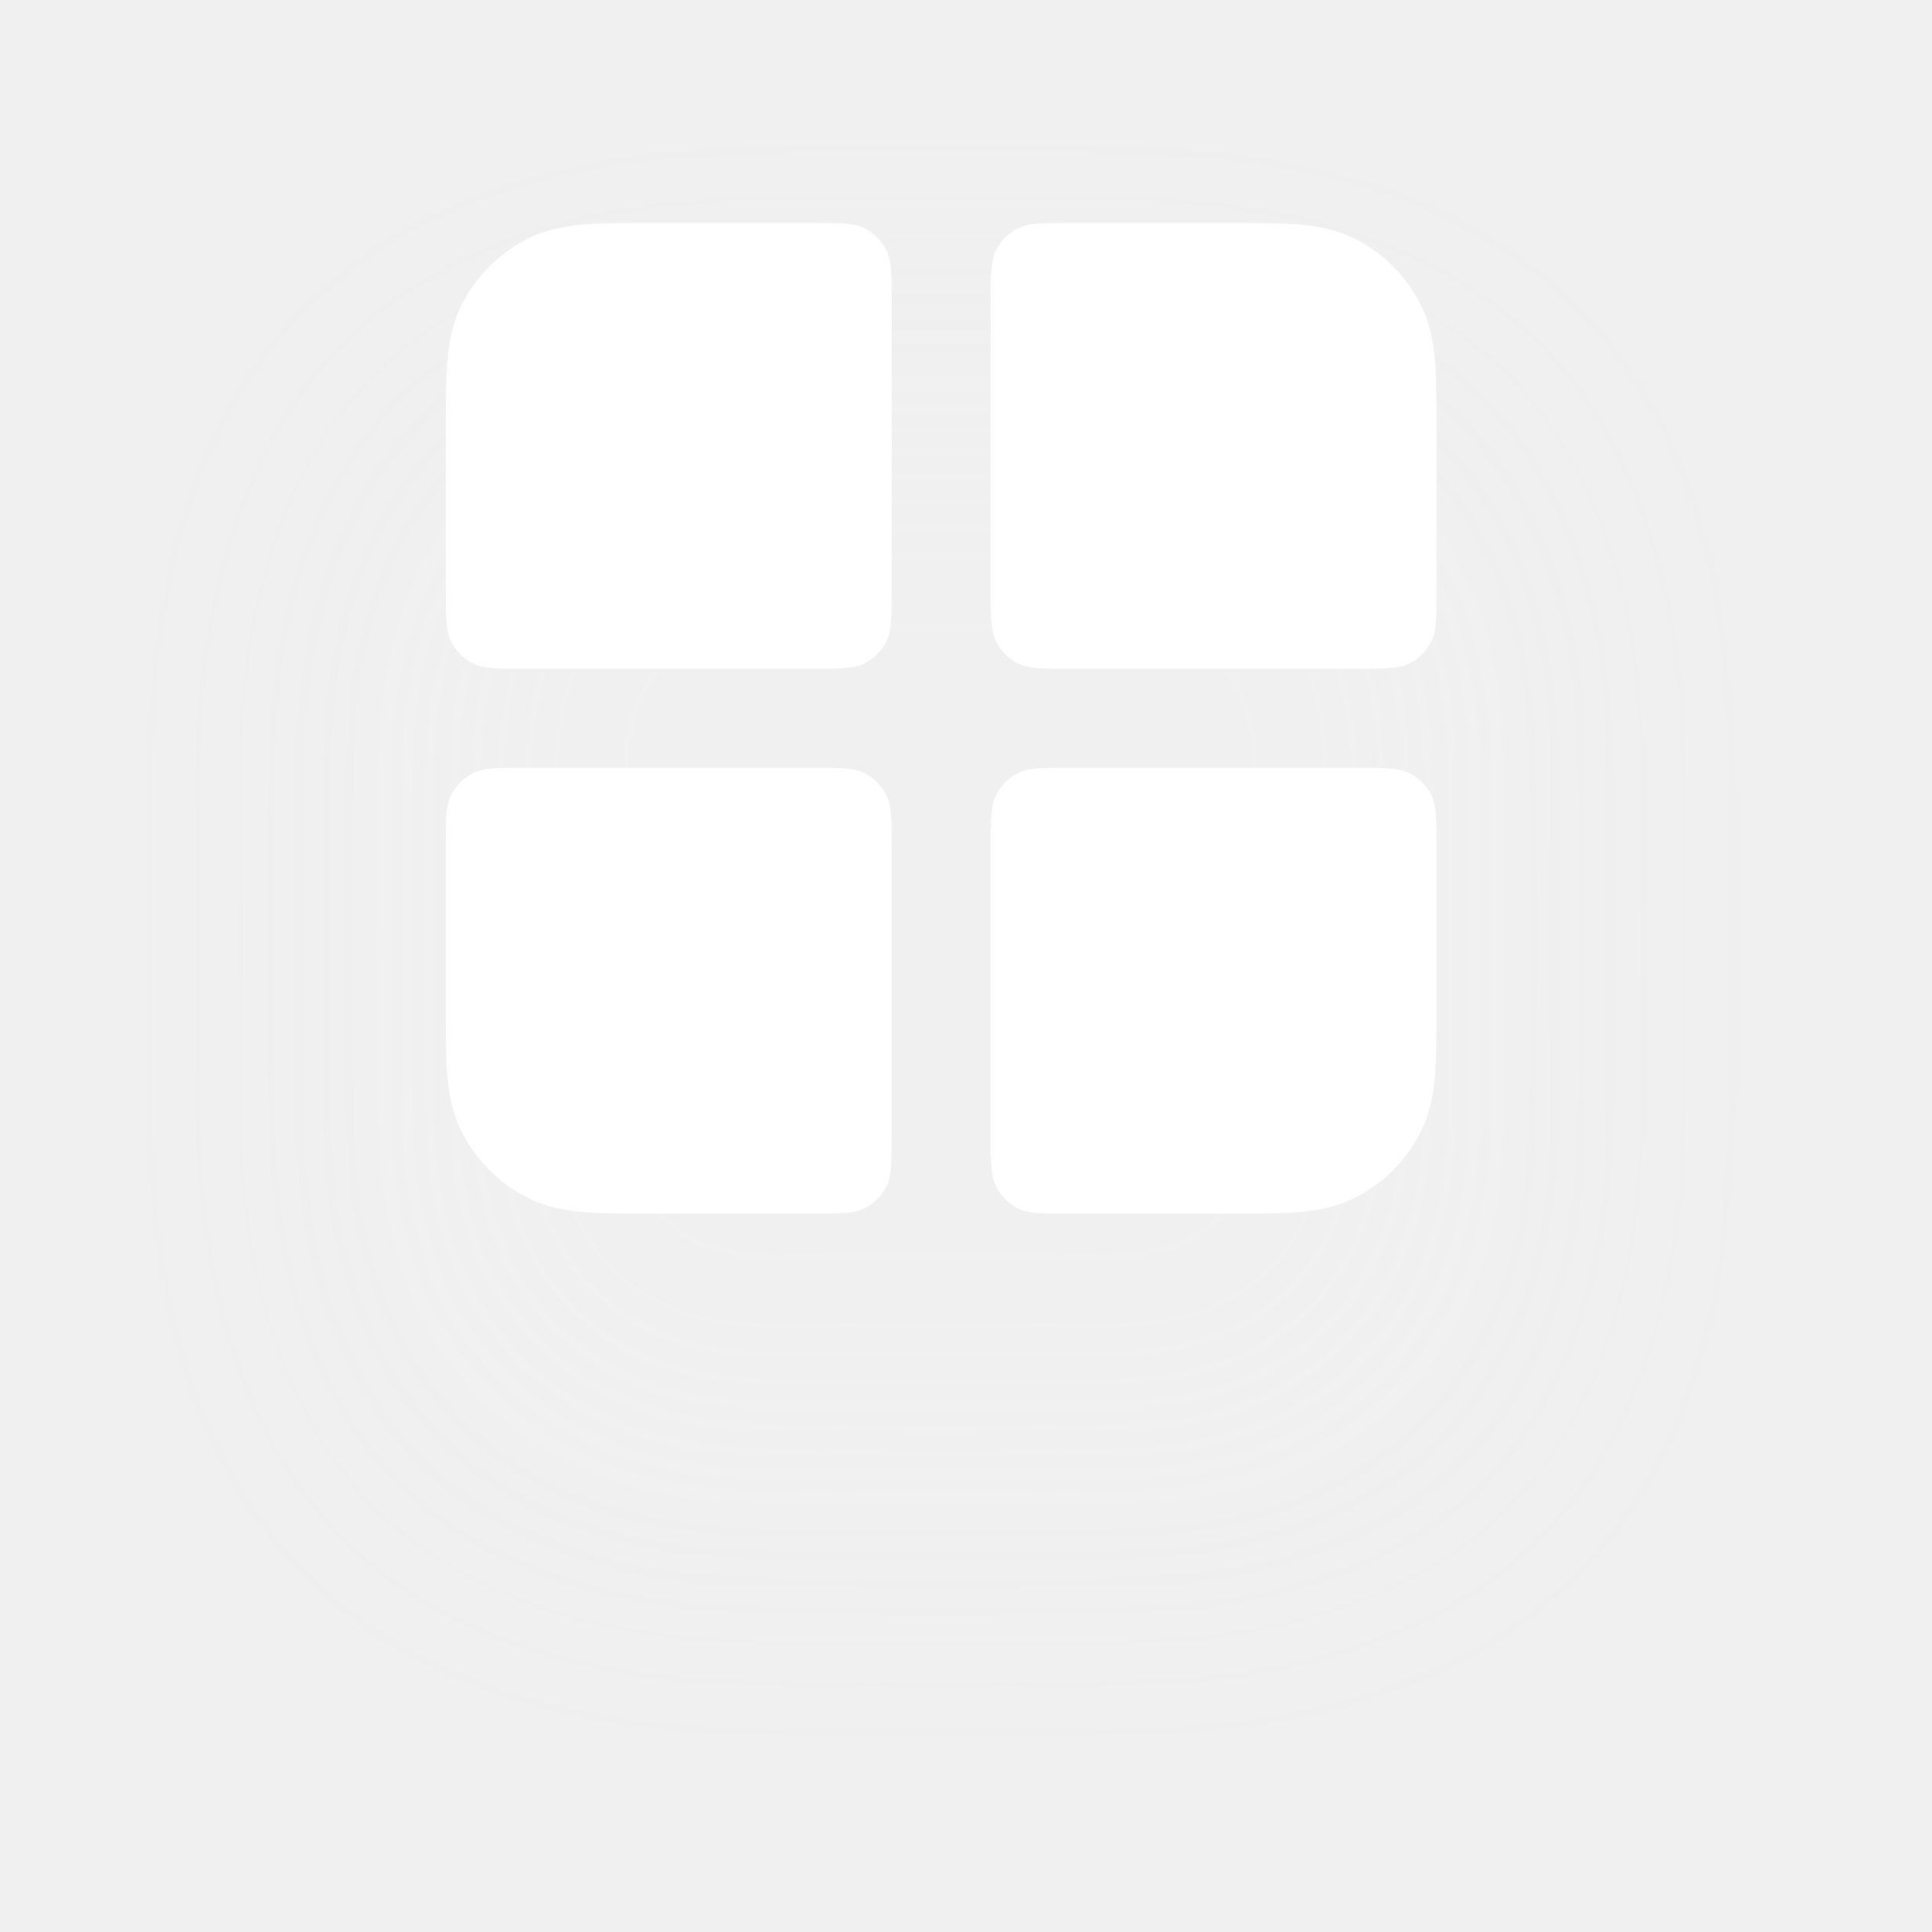
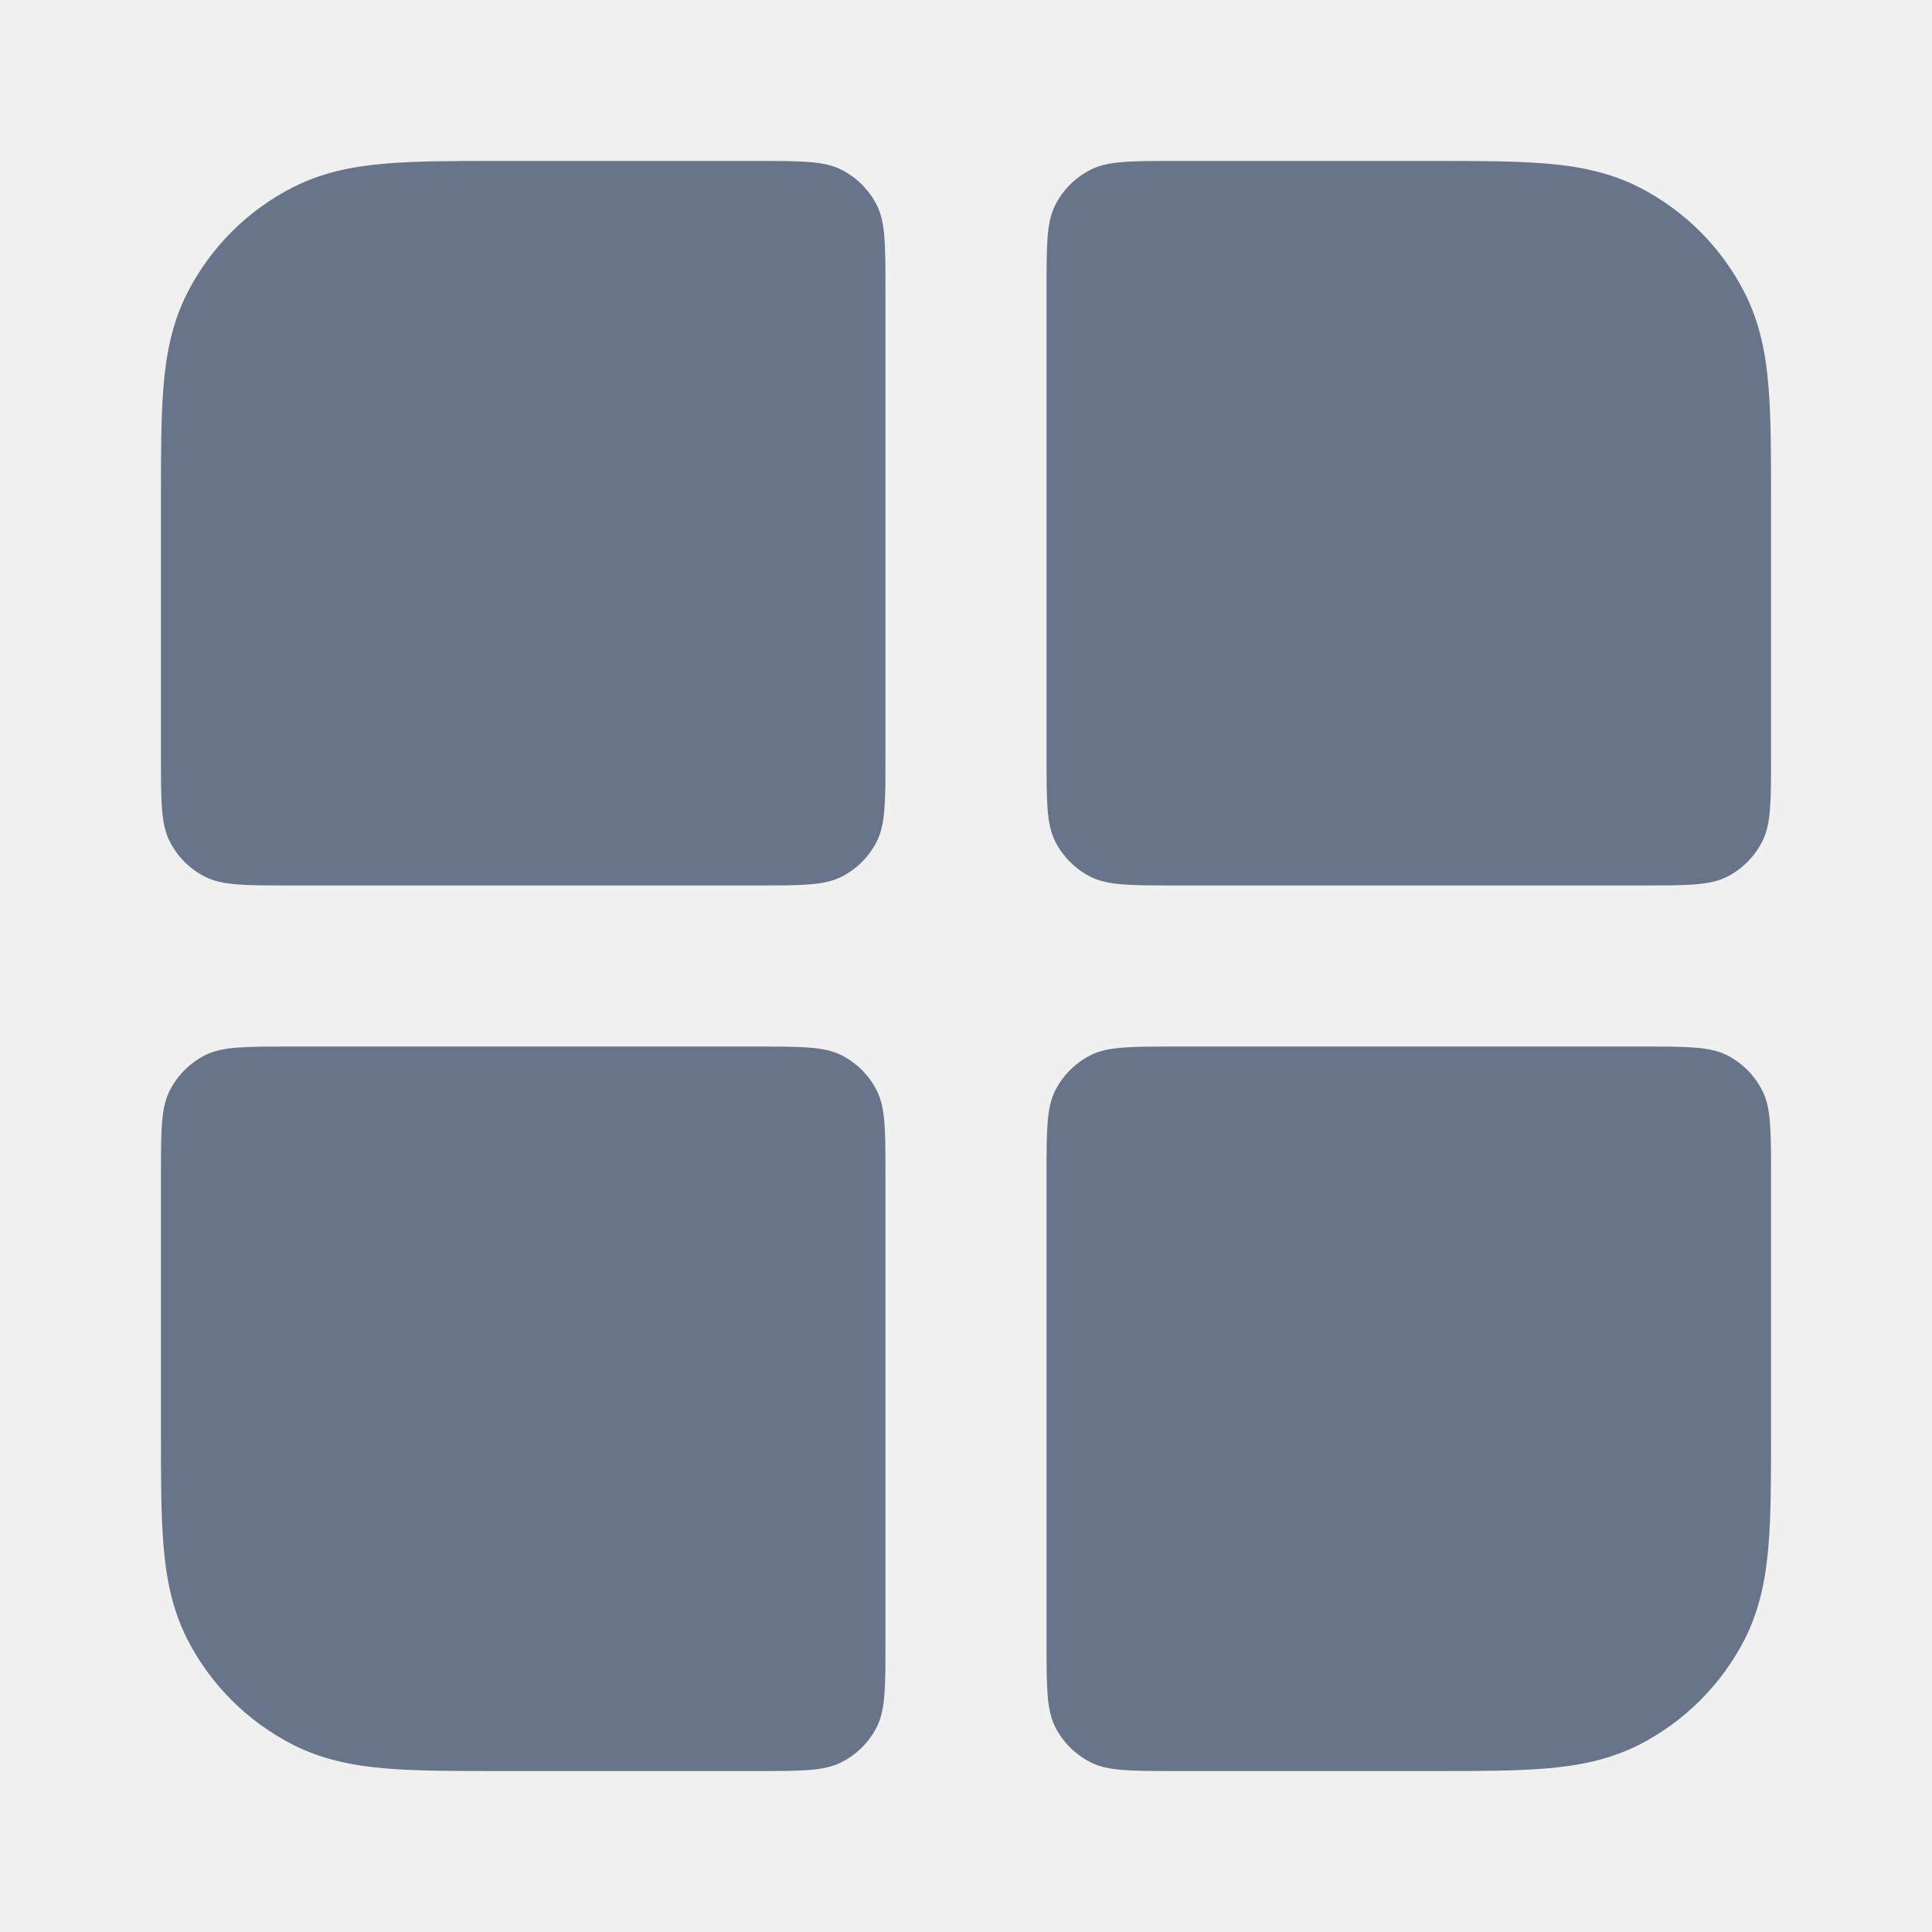
- <svg xmlns="http://www.w3.org/2000/svg" width="26" height="26" viewBox="0 0 26 26" fill="none">
-   <g filter="url(#filter0_d_6513_605)">
-     <path d="M12 4.067C12 3.693 12 3.507 11.927 3.364C11.863 3.239 11.761 3.137 11.636 3.073C11.493 3 11.307 3 10.933 3H8.774C8.423 3 8.12 3 7.87 3.02C7.606 3.042 7.344 3.089 7.092 3.218C6.716 3.41 6.41 3.716 6.218 4.092C6.089 4.344 6.042 4.606 6.02 4.87C6 5.12 6 5.423 6 5.774V7.933C6 8.307 6 8.493 6.073 8.636C6.137 8.761 6.239 8.863 6.364 8.927C6.507 9 6.693 9 7.067 9H10.933C11.307 9 11.493 9 11.636 8.927C11.761 8.863 11.863 8.761 11.927 8.636C12 8.493 12 8.307 12 7.933V4.067Z" fill="white" />
-     <path d="M7.067 10.333C6.693 10.333 6.507 10.333 6.364 10.406C6.239 10.47 6.137 10.572 6.073 10.697C6 10.84 6 11.027 6 11.4V13.559C6 13.911 6 14.214 6.02 14.463C6.042 14.727 6.089 14.989 6.218 15.241C6.41 15.618 6.716 15.924 7.092 16.115C7.344 16.244 7.606 16.291 7.87 16.313C8.12 16.333 8.423 16.333 8.774 16.333H10.933C11.307 16.333 11.493 16.333 11.636 16.261C11.761 16.197 11.863 16.095 11.927 15.969C12 15.827 12 15.64 12 15.267V11.4C12 11.027 12 10.84 11.927 10.697C11.863 10.572 11.761 10.47 11.636 10.406C11.493 10.333 11.307 10.333 10.933 10.333H7.067Z" fill="white" />
-     <path d="M13.333 15.267C13.333 15.64 13.333 15.827 13.406 15.969C13.47 16.095 13.572 16.197 13.697 16.261C13.84 16.333 14.027 16.333 14.4 16.333H16.559C16.91 16.333 17.214 16.333 17.463 16.313C17.727 16.291 17.989 16.244 18.241 16.115C18.618 15.924 18.924 15.618 19.115 15.241C19.244 14.989 19.291 14.727 19.313 14.463C19.333 14.214 19.333 13.911 19.333 13.559V11.4C19.333 11.027 19.333 10.84 19.261 10.697C19.197 10.572 19.095 10.47 18.969 10.406C18.827 10.333 18.64 10.333 18.267 10.333H14.4C14.027 10.333 13.84 10.333 13.697 10.406C13.572 10.47 13.47 10.572 13.406 10.697C13.333 10.84 13.333 11.027 13.333 11.4V15.267Z" fill="white" />
-     <path d="M19.333 7.933C19.333 8.307 19.333 8.493 19.261 8.636C19.197 8.761 19.095 8.863 18.969 8.927C18.827 9 18.64 9 18.267 9H14.4C14.027 9 13.84 9 13.697 8.927C13.572 8.863 13.47 8.761 13.406 8.636C13.333 8.493 13.333 8.307 13.333 7.933V4.067C13.333 3.693 13.333 3.507 13.406 3.364C13.47 3.239 13.572 3.137 13.697 3.073C13.84 3 14.027 3 14.4 3H16.559C16.91 3 17.214 3 17.463 3.02C17.727 3.042 17.989 3.089 18.241 3.218C18.618 3.41 18.924 3.716 19.115 4.092C19.244 4.344 19.291 4.606 19.313 4.87C19.333 5.12 19.333 5.423 19.333 5.774V7.933Z" fill="white" />
-   </g>
-   <defs>
-     <filter id="filter0_d_6513_605" x="-1.333" y="-1.333" width="28" height="28" filterUnits="userSpaceOnUse" color-interpolation-filters="sRGB">
-       <feFlood flood-opacity="0" result="BackgroundImageFix" />
-       <feColorMatrix in="SourceAlpha" type="matrix" values="0 0 0 0 0 0 0 0 0 0 0 0 0 0 0 0 0 0 127 0" result="hardAlpha" />
-       <feOffset dy="3" />
-       <feGaussianBlur stdDeviation="3" />
-       <feComposite in2="hardAlpha" operator="out" />
-       <feColorMatrix type="matrix" values="0 0 0 0 0.947 0 0 0 0 0.947 0 0 0 0 0.947 0 0 0 0.12 0" />
-       <feBlend mode="normal" in2="BackgroundImageFix" result="effect1_dropShadow_6513_605" />
-       <feBlend mode="normal" in="SourceGraphic" in2="effect1_dropShadow_6513_605" result="shape" />
-     </filter>
-   </defs>
+ <svg xmlns="http://www.w3.org/2000/svg" width="16" height="16" viewBox="0 0 16 16" fill="none">
+   <path d="M7.333 2.4C7.333 2.027 7.333 1.84 7.261 1.698C7.197 1.572 7.095 1.47 6.969 1.406C6.827 1.333 6.64 1.333 6.267 1.333H4.108C3.756 1.333 3.453 1.333 3.203 1.354C2.94 1.375 2.678 1.423 2.426 1.551C2.049 1.743 1.743 2.049 1.551 2.426C1.423 2.678 1.375 2.94 1.354 3.203C1.333 3.453 1.333 3.756 1.333 4.108V6.267C1.333 6.64 1.333 6.827 1.406 6.969C1.47 7.095 1.572 7.197 1.698 7.261C1.84 7.333 2.027 7.333 2.4 7.333H6.267C6.64 7.333 6.827 7.333 6.969 7.261C7.095 7.197 7.197 7.095 7.261 6.969C7.333 6.827 7.333 6.64 7.333 6.267V2.4Z" fill="#677489" />
+   <path d="M2.4 8.667C2.027 8.667 1.84 8.667 1.698 8.739C1.572 8.803 1.47 8.905 1.406 9.031C1.333 9.173 1.333 9.36 1.333 9.733V11.893C1.333 12.244 1.333 12.547 1.354 12.797C1.375 13.06 1.423 13.323 1.551 13.575C1.743 13.951 2.049 14.257 2.426 14.449C2.678 14.577 2.94 14.625 3.203 14.646C3.453 14.667 3.756 14.667 4.108 14.667H6.267C6.64 14.667 6.827 14.667 6.969 14.594C7.095 14.53 7.197 14.428 7.261 14.303C7.333 14.16 7.333 13.973 7.333 13.6V9.733C7.333 9.36 7.333 9.173 7.261 9.031C7.197 8.905 7.095 8.803 6.969 8.739C6.827 8.667 6.64 8.667 6.267 8.667H2.4Z" fill="#677489" />
+   <path d="M8.667 13.6C8.667 13.973 8.667 14.16 8.739 14.303C8.803 14.428 8.905 14.53 9.031 14.594C9.173 14.667 9.36 14.667 9.733 14.667H11.893C12.244 14.667 12.547 14.667 12.797 14.646C13.06 14.625 13.323 14.577 13.575 14.449C13.951 14.257 14.257 13.951 14.449 13.575C14.577 13.323 14.625 13.06 14.646 12.797C14.667 12.547 14.667 12.244 14.667 11.893V9.733C14.667 9.36 14.667 9.173 14.594 9.031C14.53 8.905 14.428 8.803 14.303 8.739C14.16 8.667 13.973 8.667 13.6 8.667H9.733C9.36 8.667 9.173 8.667 9.031 8.739C8.905 8.803 8.803 8.905 8.739 9.031C8.667 9.173 8.667 9.36 8.667 9.733V13.6Z" fill="#677489" />
+   <path d="M14.667 6.267C14.667 6.64 14.667 6.827 14.594 6.969C14.53 7.095 14.428 7.197 14.303 7.261C14.16 7.333 13.973 7.333 13.6 7.333H9.733C9.36 7.333 9.173 7.333 9.031 7.261C8.905 7.197 8.803 7.095 8.739 6.969C8.667 6.827 8.667 6.64 8.667 6.267V2.4C8.667 2.027 8.667 1.84 8.739 1.698C8.803 1.572 8.905 1.47 9.031 1.406C9.173 1.333 9.36 1.333 9.733 1.333H11.893C12.244 1.333 12.547 1.333 12.797 1.354C13.06 1.375 13.323 1.423 13.575 1.551C13.951 1.743 14.257 2.049 14.449 2.426C14.577 2.678 14.625 2.94 14.646 3.203C14.667 3.453 14.667 3.756 14.667 4.108V6.267Z" fill="#677489" />
</svg>
